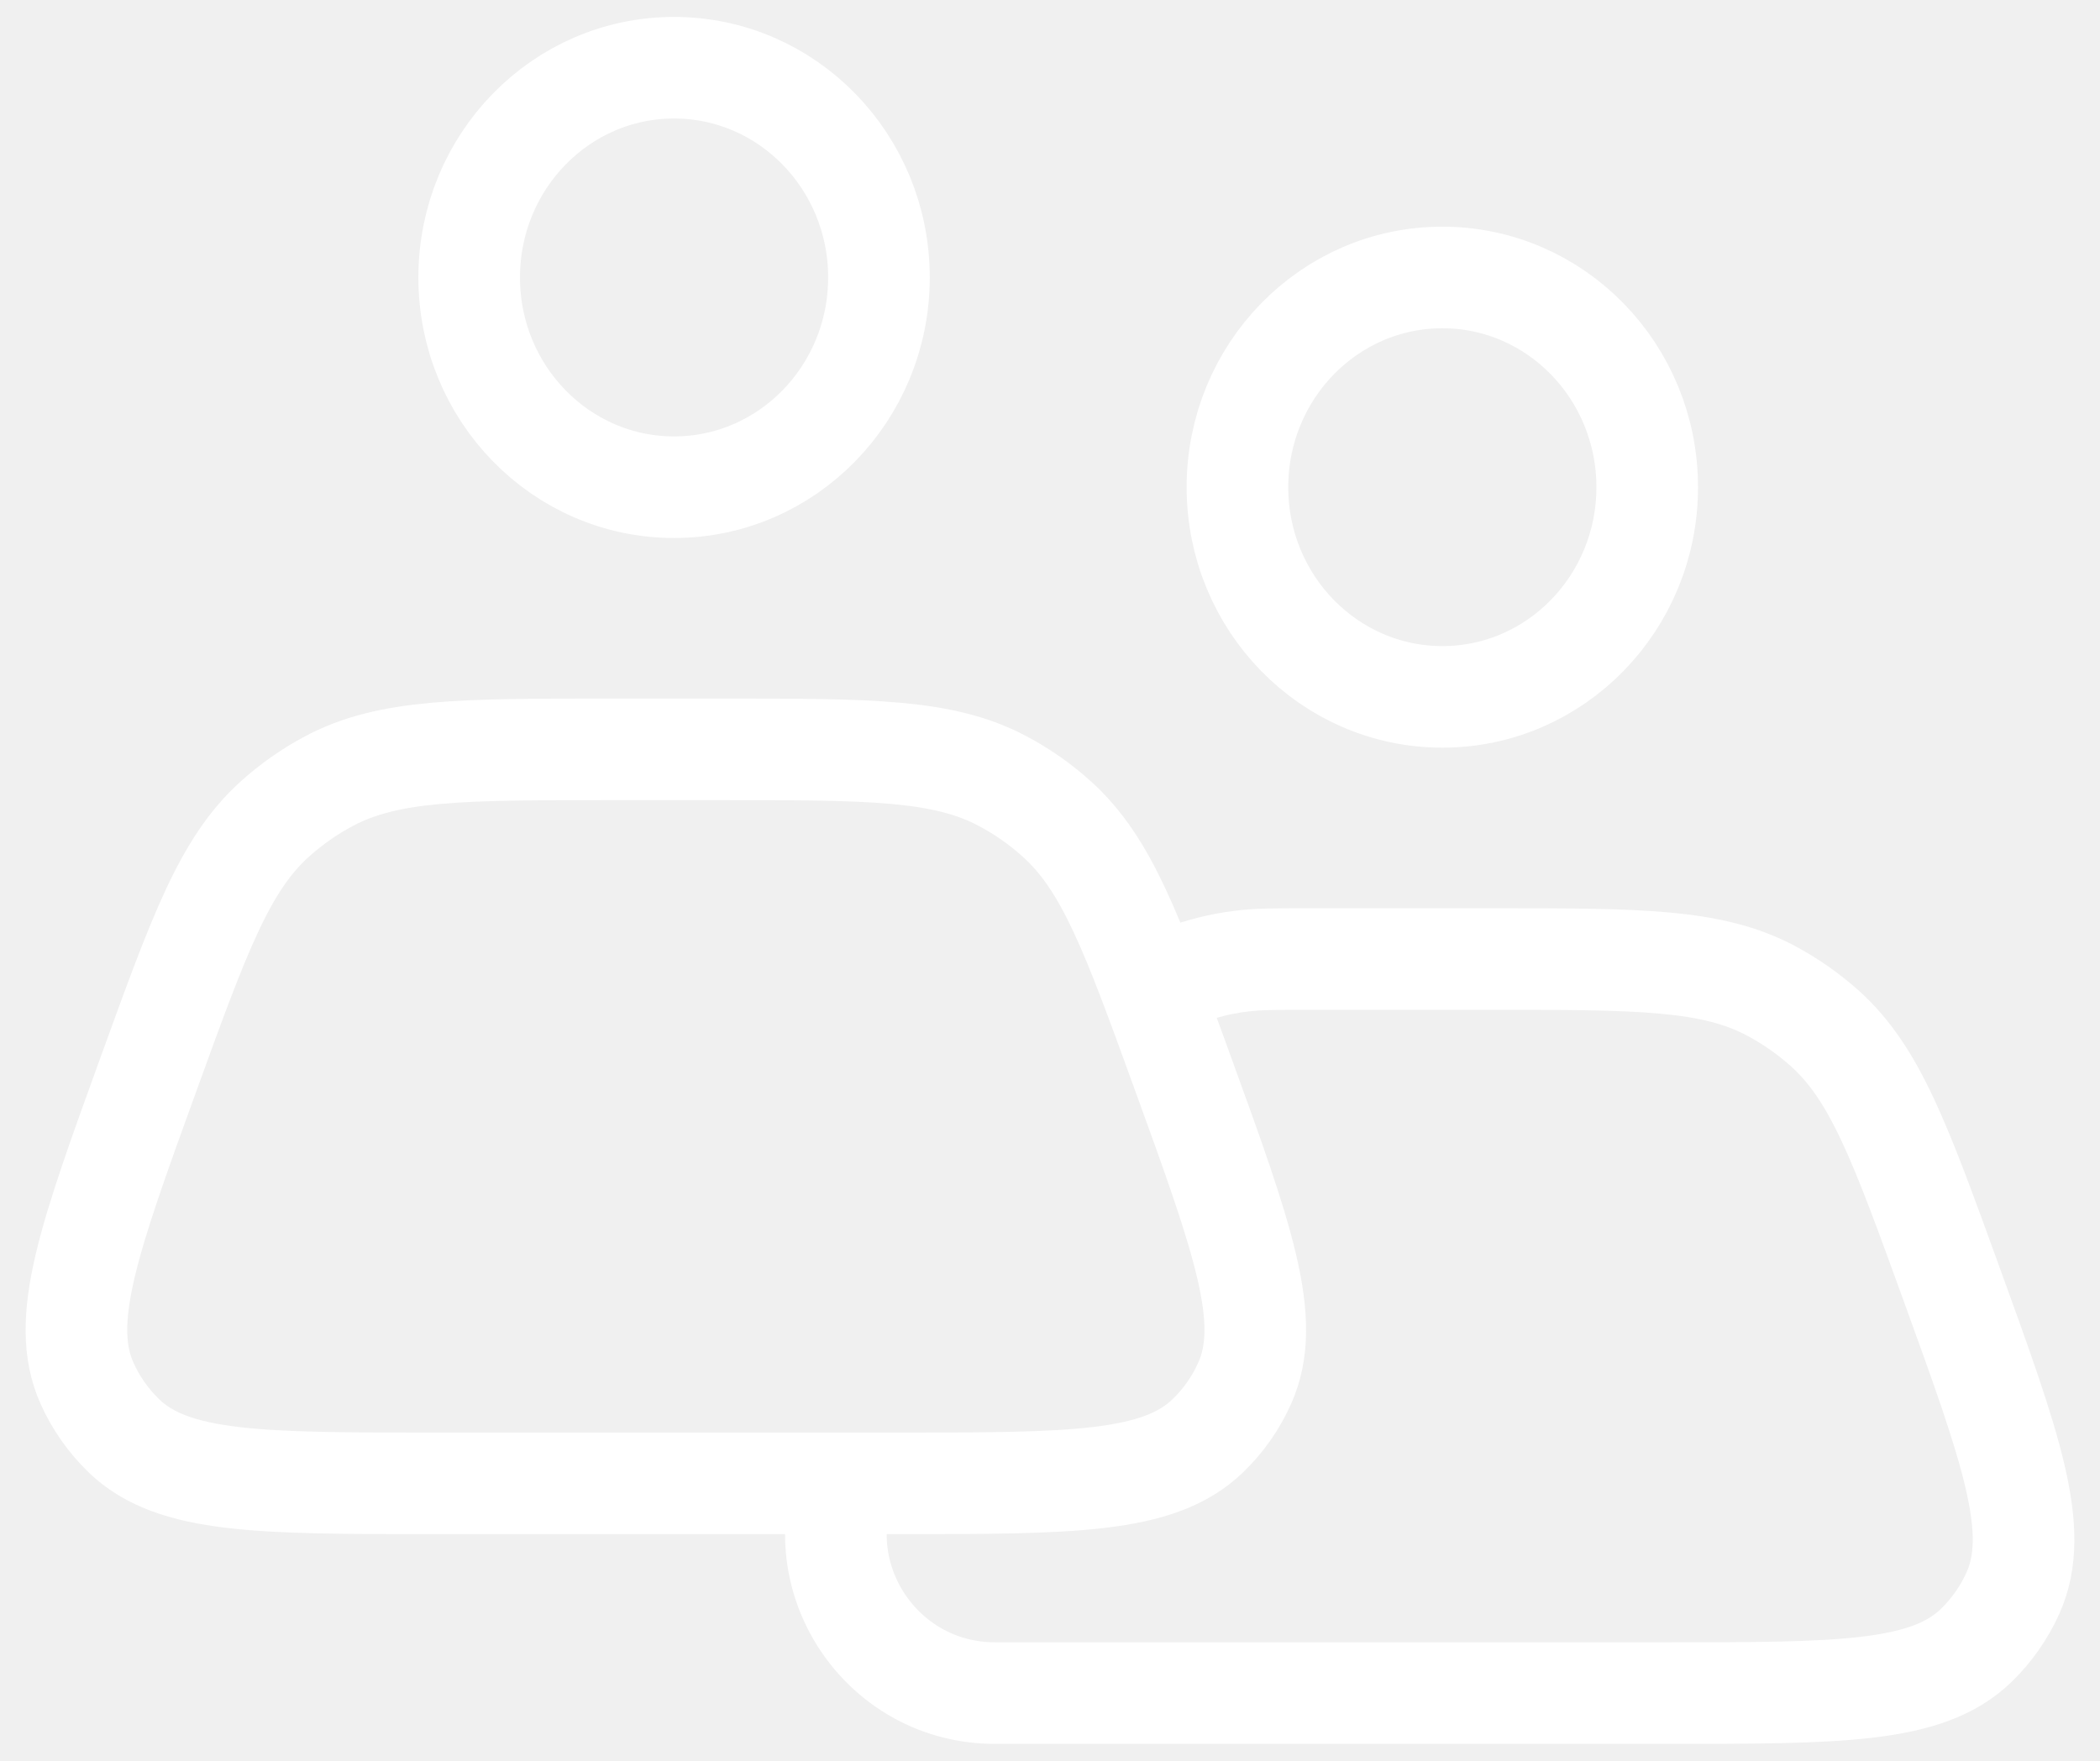
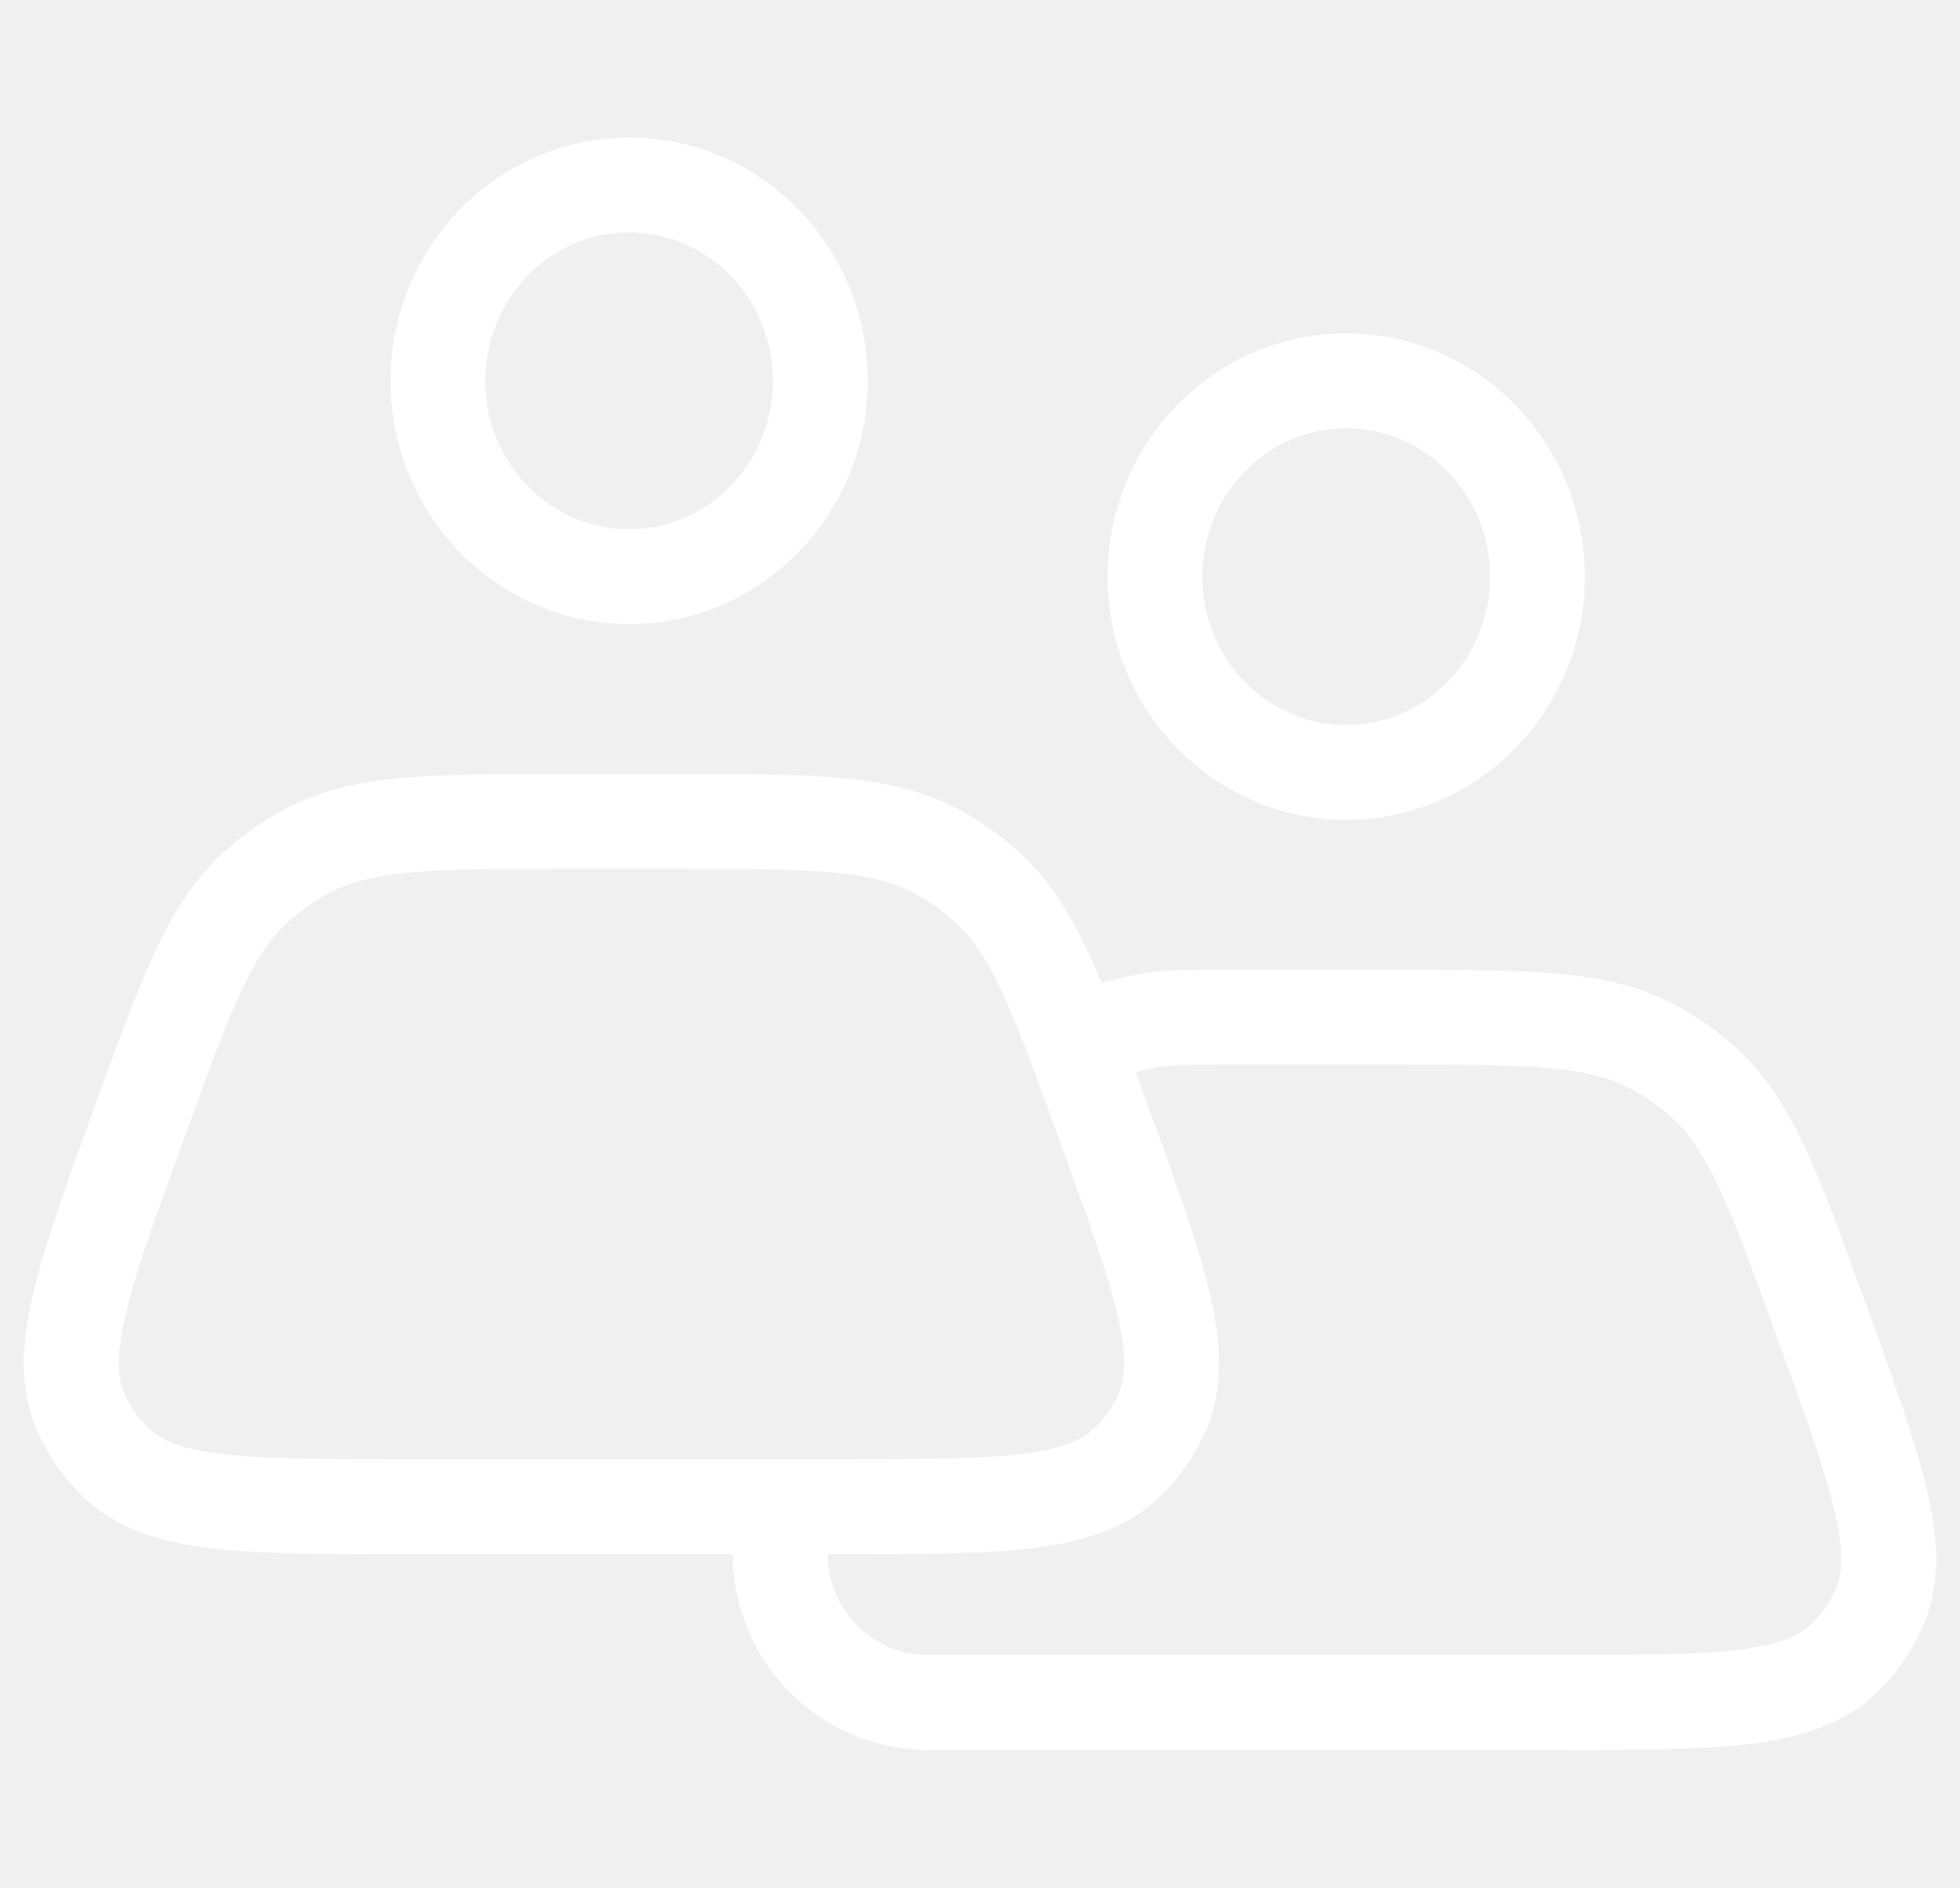
- <svg xmlns="http://www.w3.org/2000/svg" width="31" height="26" viewBox="0 0 31 26" fill="none">
+ <svg xmlns="http://www.w3.org/2000/svg" width="27" height="26" viewBox="0 0 31 26" fill="none">
  <path d="M12.482 21.856V21.856C11.927 23.385 13.06 25 14.686 25H24.581C27.156 25 28.443 25 29.17 24.299C29.4 24.076 29.586 23.811 29.717 23.518C30.128 22.596 29.685 21.375 28.799 18.932V18.932C28.056 16.883 27.684 15.859 26.943 15.19C26.7 14.972 26.432 14.784 26.144 14.63C25.262 14.161 24.182 14.161 22.021 14.161H19.323C18.82 14.161 18.568 14.161 18.319 14.193C18.236 14.203 18.154 14.216 18.072 14.232C17.826 14.278 17.587 14.356 17.108 14.511L16.991 14.548M9.95 7.194C8.28 7.194 6.926 5.807 6.926 4.097C6.926 2.386 8.28 1 9.95 1C11.621 1 12.975 2.386 12.975 4.097C12.975 5.807 11.621 7.194 9.95 7.194ZM21.292 10.29C19.622 10.29 18.267 8.904 18.267 7.194C18.267 5.483 19.622 4.097 21.292 4.097C22.962 4.097 24.316 5.483 24.316 7.194C24.316 8.904 22.962 10.29 21.292 10.29ZM6.419 21.903H13.239C15.814 21.903 17.102 21.903 17.828 21.202C18.059 20.98 18.245 20.715 18.375 20.422C18.787 19.5 18.344 18.278 17.457 15.835V15.835C16.714 13.787 16.343 12.762 15.601 12.094C15.359 11.875 15.09 11.687 14.802 11.534C13.921 11.065 12.841 11.065 10.68 11.065H8.979C6.818 11.065 5.738 11.065 4.856 11.534C4.568 11.687 4.3 11.875 4.057 12.094C3.316 12.762 2.944 13.787 2.201 15.835V15.835C1.315 18.278 0.872 19.5 1.283 20.422C1.414 20.715 1.6 20.98 1.83 21.202C2.557 21.903 3.844 21.903 6.419 21.903Z" stroke="white" stroke-width="1.5" stroke-linejoin="round" />
</svg>
